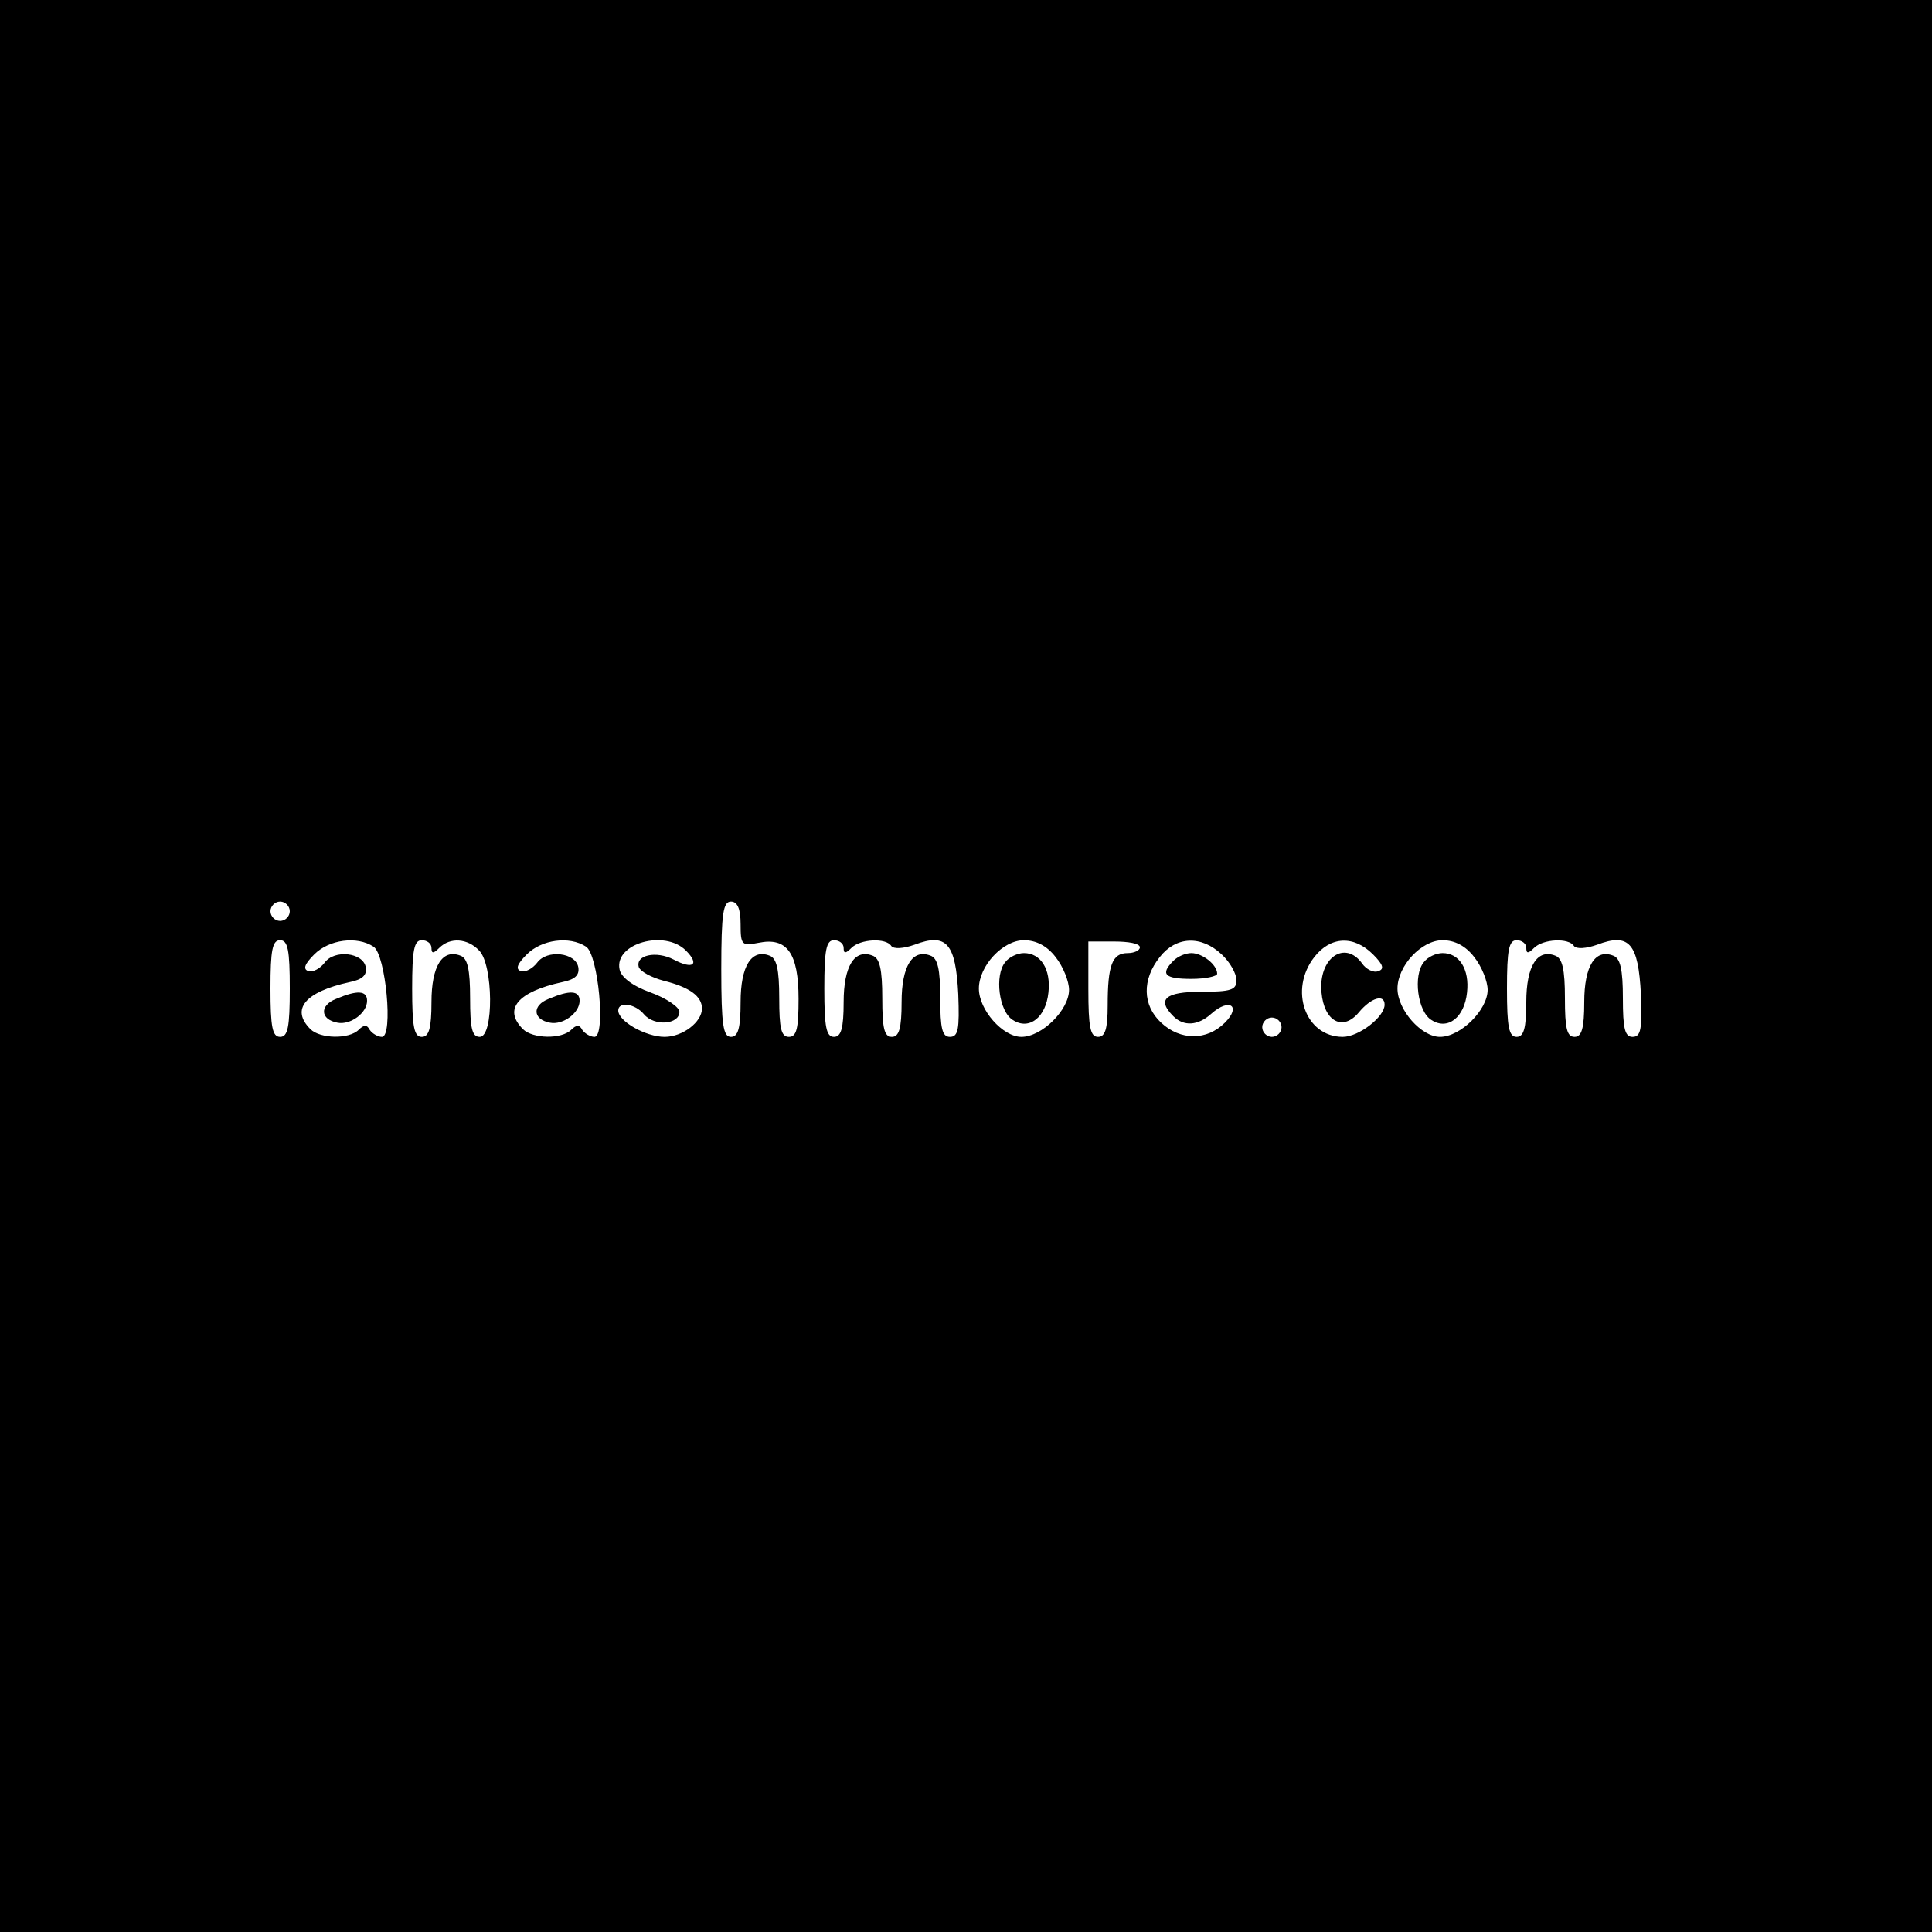
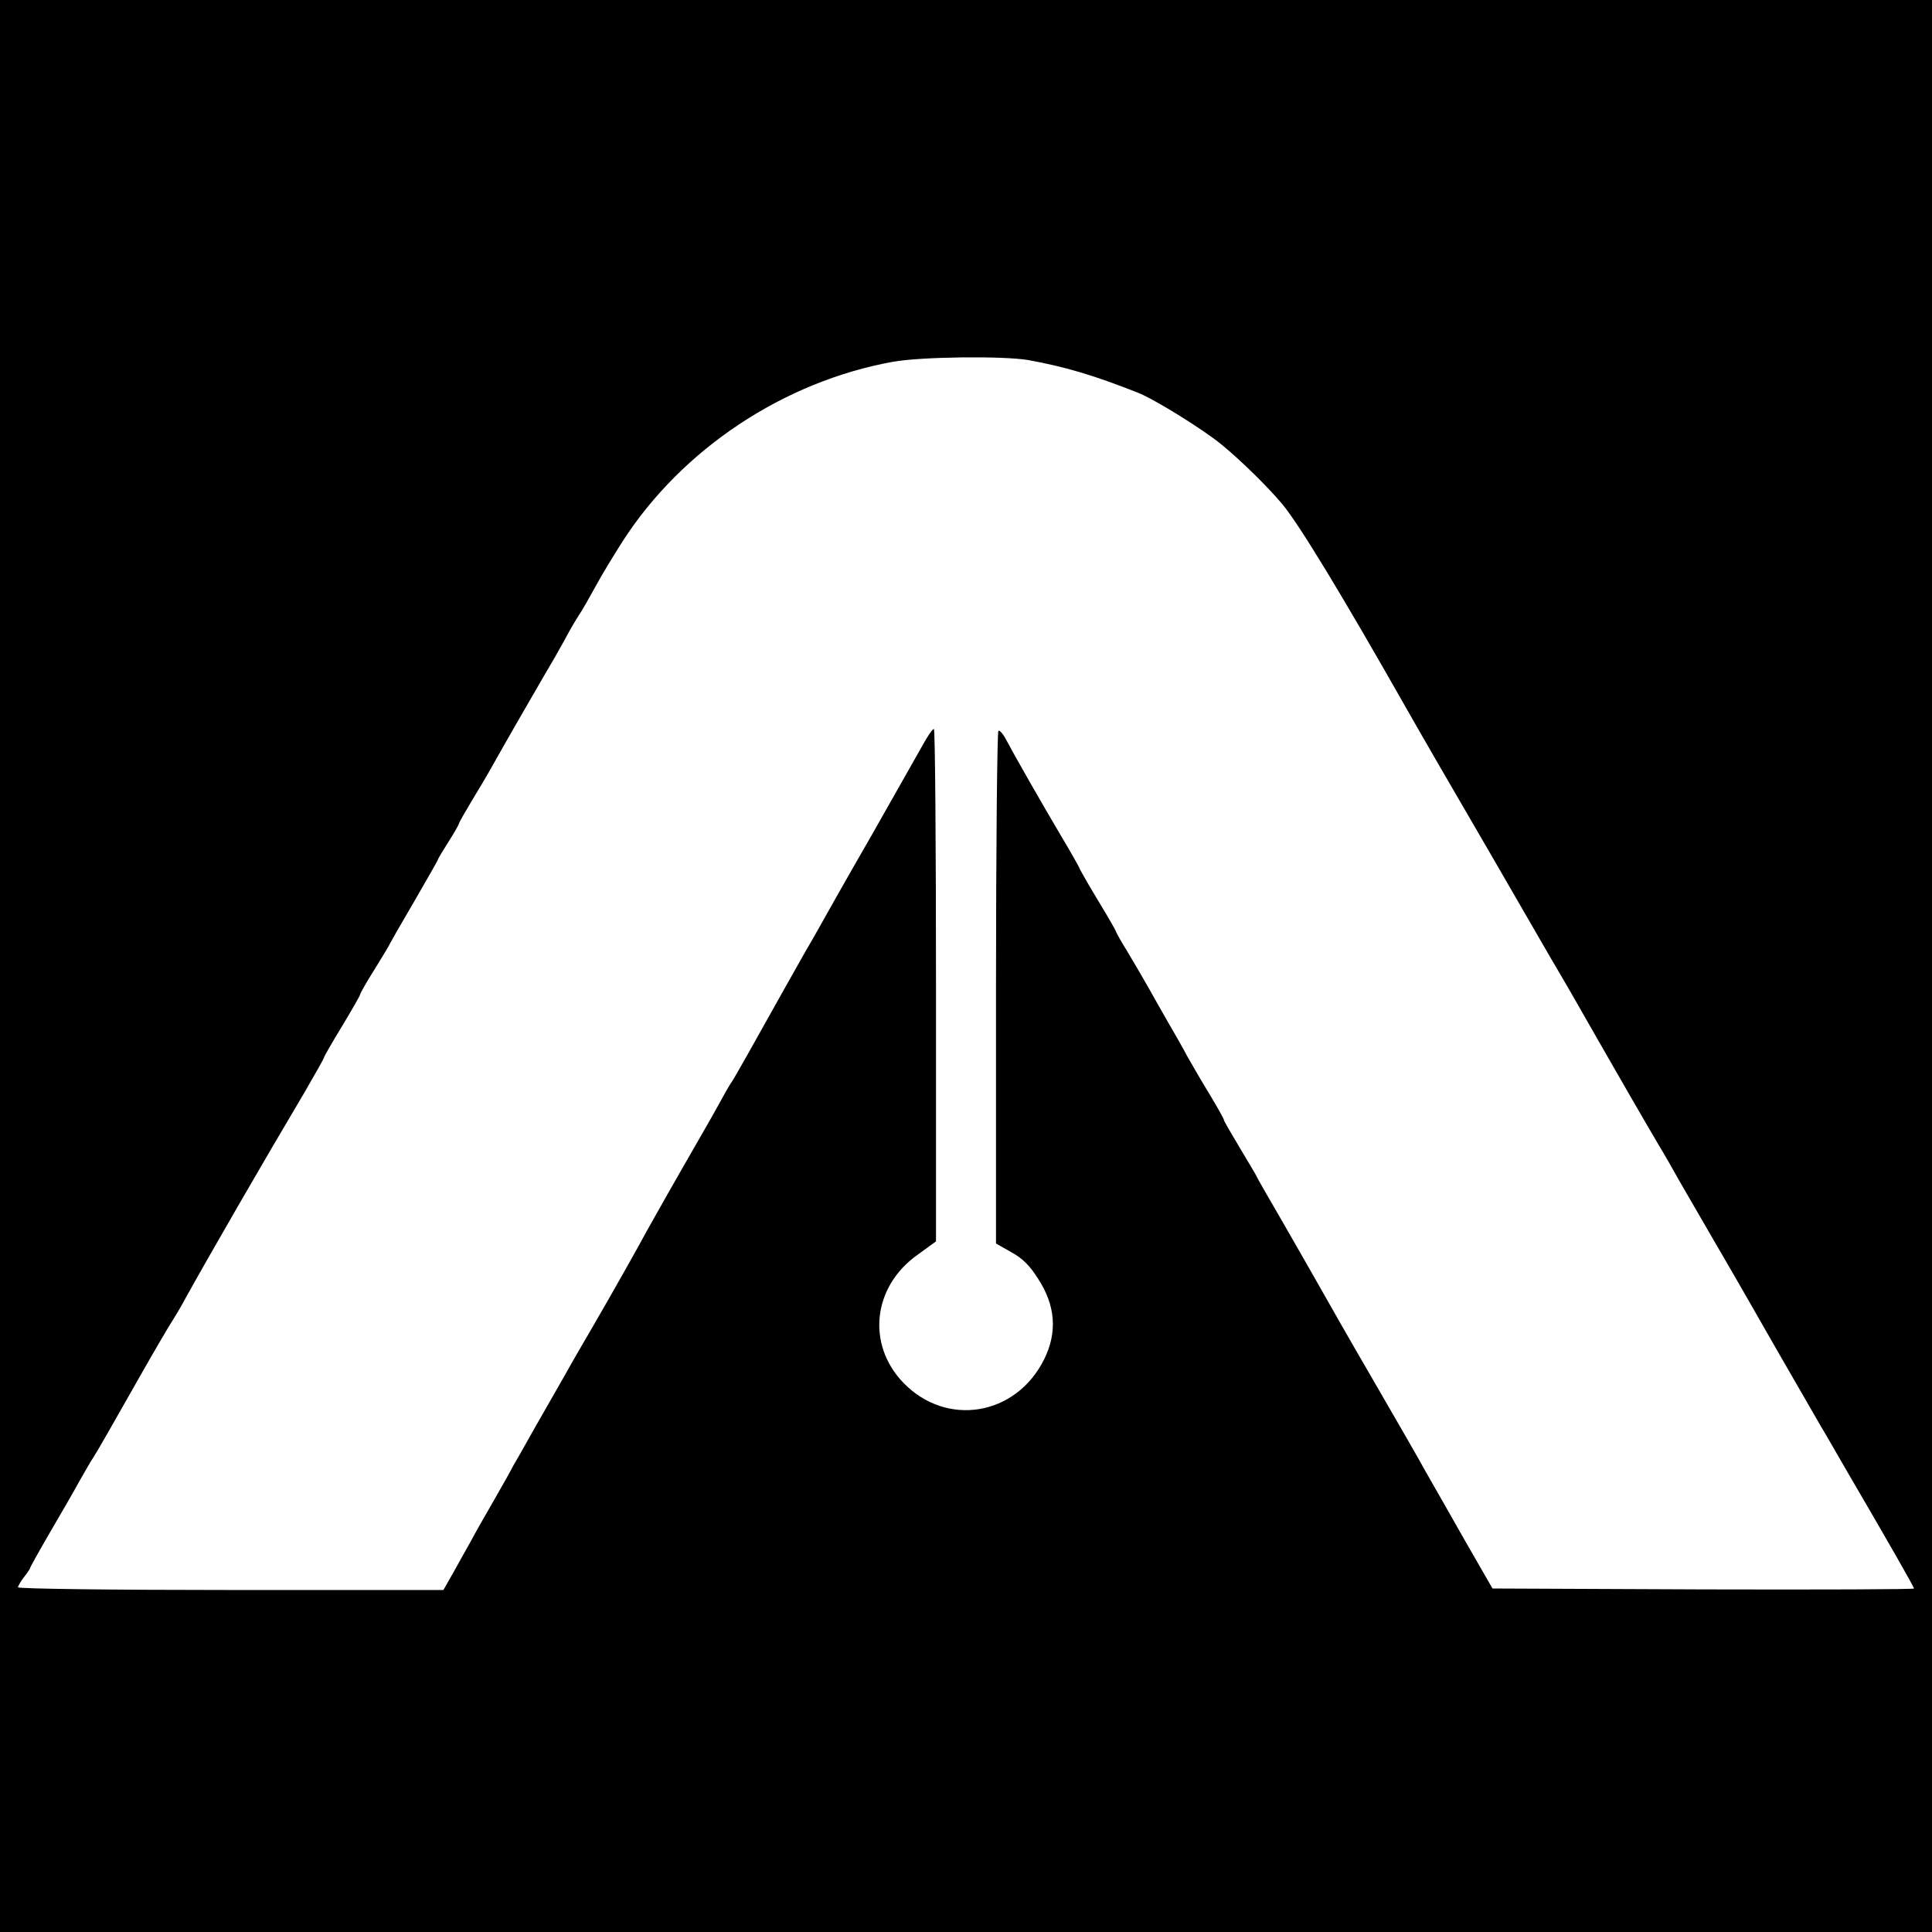
- <svg xmlns="http://www.w3.org/2000/svg" version="1.0" width="300pt" height="300pt" viewBox="0 0 300 300" preserveAspectRatio="xMidYMid meet">
-   <g transform="translate(0,300) scale(0.1,-0.1)" fill="#000000" stroke="none">
-     <path d="M0 1500 l0 -1500 1500 0 1500 0 0 1500 0 1500 -1500 0 -1500 0 0 -1500z m450 85 c0 -8 -7 -15 -15 -15 -8 0 -15 7 -15 15 0 8 7 15 15 15 8 0 15 -7 15 -15z m700 -20 c0 -33 2 -34 28 -29 44 9 62 -16 62 -87 0 -46 -3 -59 -15 -59 -12 0 -15 13 -15 60 0 45 -4 62 -15 66 -28 11 -45 -16 -45 -72 0 -41 -4 -54 -15 -54 -12 0 -15 18 -15 105 0 87 3 105 15 105 10 0 15 -11 15 -35z m-700 -100 c0 -60 -3 -75 -15 -75 -12 0 -15 15 -15 75 0 60 3 75 15 75 12 0 15 -15 15 -75z m130 65 c19 -12 31 -140 13 -140 -6 0 -15 5 -19 11 -4 8 -9 8 -17 0 -15 -15 -60 -14 -75 1 -31 31 -8 58 61 73 20 4 27 11 25 23 -4 23 -49 28 -64 7 -7 -9 -18 -15 -25 -13 -9 3 -6 11 9 26 23 23 66 29 92 12z m90 -2 c0 -9 3 -9 12 0 17 17 44 15 62 -4 22 -22 23 -134 1 -134 -12 0 -15 13 -15 60 0 45 -4 62 -15 66 -28 11 -45 -16 -45 -72 0 -41 -4 -54 -15 -54 -12 0 -15 15 -15 75 0 60 3 75 15 75 8 0 15 -5 15 -12z m240 2 c19 -12 31 -140 13 -140 -6 0 -15 5 -19 11 -4 8 -9 8 -17 0 -15 -15 -60 -14 -75 1 -31 31 -8 58 61 73 20 4 27 11 25 23 -4 23 -49 28 -64 7 -7 -9 -18 -15 -25 -13 -9 3 -6 11 9 26 23 23 66 29 92 12z m155 -6 c22 -22 11 -30 -19 -14 -27 14 -60 7 -54 -12 3 -7 20 -16 39 -21 40 -10 59 -24 59 -43 0 -21 -30 -44 -58 -44 -29 0 -72 24 -72 41 0 14 26 11 40 -6 16 -19 55 -16 55 4 0 7 -20 21 -45 30 -28 10 -46 24 -48 36 -8 40 70 62 103 29z m245 4 c0 -9 3 -9 12 0 14 14 54 16 62 3 4 -5 19 -4 36 2 50 19 64 2 68 -77 2 -54 0 -66 -13 -66 -12 0 -15 13 -15 60 0 45 -4 62 -15 66 -28 11 -45 -16 -45 -72 0 -41 -4 -54 -15 -54 -12 0 -15 13 -15 60 0 45 -4 62 -15 66 -28 11 -45 -16 -45 -72 0 -41 -4 -54 -15 -54 -12 0 -15 15 -15 75 0 60 3 75 15 75 8 0 15 -5 15 -12z m329 -14 c12 -15 21 -38 21 -51 0 -31 -42 -73 -74 -73 -29 0 -66 42 -66 75 0 35 37 75 70 75 19 0 36 -9 49 -26z m131 15 c0 -5 -9 -9 -19 -9 -24 0 -31 -19 -31 -81 0 -37 -4 -49 -15 -49 -12 0 -15 15 -15 74 l0 74 40 0 c22 0 40 -3 40 -9z m127 -11 c13 -12 23 -30 23 -40 0 -15 -8 -18 -55 -18 -56 0 -69 -12 -43 -38 16 -16 38 -15 59 4 28 25 47 12 21 -14 -28 -28 -69 -28 -99 0 -29 27 -30 67 -2 102 25 32 64 34 96 4z m235 0 c16 -16 18 -23 8 -26 -7 -3 -19 3 -25 12 -27 37 -68 8 -63 -45 4 -45 33 -61 58 -31 19 23 40 29 40 12 0 -19 -40 -50 -65 -50 -58 0 -84 73 -44 124 25 32 61 34 91 4z m157 -4 c12 -15 21 -38 21 -51 0 -31 -42 -73 -74 -73 -29 0 -66 42 -66 75 0 35 37 75 70 75 19 0 36 -9 49 -26z m81 14 c0 -9 3 -9 12 0 14 14 54 16 62 3 4 -5 19 -4 36 2 50 19 64 2 68 -77 2 -54 0 -66 -13 -66 -12 0 -15 13 -15 60 0 45 -4 62 -15 66 -28 11 -45 -16 -45 -72 0 -41 -4 -54 -15 -54 -12 0 -15 13 -15 60 0 45 -4 62 -15 66 -28 11 -45 -16 -45 -72 0 -41 -4 -54 -15 -54 -12 0 -15 15 -15 75 0 60 3 75 15 75 8 0 15 -5 15 -12z m-380 -123 c0 -8 -7 -15 -15 -15 -8 0 -15 7 -15 15 0 8 7 15 15 15 8 0 15 -7 15 -15z" />
-     <path d="M522 1449 c-26 -10 -25 -32 2 -37 20 -4 46 15 46 34 0 16 -15 17 -48 3z" />
-     <path d="M852 1449 c-26 -10 -25 -32 2 -37 20 -4 46 15 46 34 0 16 -15 17 -48 3z" />
-     <path d="M1561 1506 c-17 -20 -10 -77 12 -90 25 -16 51 4 55 43 4 36 -12 61 -38 61 -10 0 -23 -6 -29 -14z" />
-     <path d="M1822 1508 c-21 -21 -13 -28 28 -28 22 0 40 4 40 8 0 14 -23 32 -40 32 -9 0 -21 -5 -28 -12z" />
-     <path d="M2211 1506 c-17 -20 -10 -77 12 -90 25 -16 51 4 55 43 4 36 -12 61 -38 61 -10 0 -23 -6 -29 -14z" />
+ <svg xmlns="http://www.w3.org/2000/svg" version="1.0" width="644pt" height="644pt" viewBox="0 0 644 644" preserveAspectRatio="xMidYMid meet">
+   <g transform="translate(0,644) scale(0.1,-0.1)" fill="#000000" stroke="none">
+     <path d="M0 3220 l0 -3220 3220 0 3220 0 0 3220 0 3220 -3220 0 -3220 0 0 -3220z m3426 2020 c122 -22 218 -50 367 -109 54 -21 217 -122 279 -173 67 -55 154 -141 202 -198 58 -70 201 -306 416 -685 66 -116 119 -207 295 -510 70 -121 152 -263 182 -315 31 -52 63 -108 73 -125 9 -16 45 -79 80 -140 68 -119 152 -265 208 -360 20 -33 52 -89 72 -125 21 -36 70 -121 110 -190 40 -69 99 -170 130 -225 47 -83 121 -211 230 -400 10 -16 50 -86 90 -155 135 -231 220 -380 220 -385 0 -3 -316 -4 -702 -3 l-703 3 -92 160 c-50 88 -109 192 -131 230 -21 39 -99 174 -172 300 -74 127 -152 264 -175 305 -23 41 -81 142 -128 224 -48 82 -87 151 -87 152 0 2 -25 44 -55 94 -30 50 -55 93 -55 96 0 4 -22 43 -49 88 -27 44 -60 101 -74 126 -13 25 -41 74 -62 110 -21 36 -51 90 -68 120 -17 30 -48 83 -69 118 -21 34 -38 64 -38 67 0 2 -25 46 -56 97 -31 51 -59 100 -63 108 -3 9 -31 58 -62 110 -68 115 -157 271 -184 322 -10 20 -23 35 -27 32 -4 -3 -8 -389 -8 -857 l0 -852 51 -29 c37 -20 62 -45 89 -88 59 -90 65 -180 20 -270 -94 -188 -325 -226 -469 -77 -123 128 -102 320 47 426 l62 45 0 854 c0 470 -3 854 -7 854 -5 0 -21 -24 -37 -53 -16 -28 -93 -164 -171 -302 -79 -137 -153 -268 -165 -290 -12 -22 -39 -69 -60 -105 -20 -36 -48 -85 -62 -110 -98 -176 -172 -307 -178 -315 -4 -5 -20 -32 -35 -60 -15 -27 -44 -79 -65 -115 -102 -177 -165 -289 -185 -325 -26 -49 -110 -198 -179 -317 -28 -48 -70 -120 -92 -160 -23 -40 -70 -122 -104 -182 -34 -61 -66 -117 -71 -125 -4 -9 -32 -59 -62 -111 -30 -52 -66 -115 -79 -140 -14 -25 -40 -71 -57 -102 l-33 -58 -709 0 c-392 0 -709 4 -709 9 0 4 9 20 20 34 11 14 20 27 20 30 0 2 30 56 66 118 37 63 82 141 100 174 19 33 38 67 44 75 15 23 65 111 158 275 47 83 93 161 102 175 9 14 31 50 47 80 71 129 268 470 397 687 36 62 66 115 66 118 0 3 27 50 60 104 33 55 60 102 60 105 0 4 22 43 50 87 27 44 50 82 50 84 0 1 36 64 80 139 44 76 80 139 80 141 0 3 16 29 35 59 19 30 35 58 35 61 0 3 20 38 44 78 24 39 54 90 66 112 38 68 141 247 175 305 18 30 48 82 66 115 17 33 40 71 49 85 10 14 34 57 55 95 21 39 62 106 90 150 198 308 537 533 901 599 94 17 366 20 450 6z" />
  </g>
</svg>
